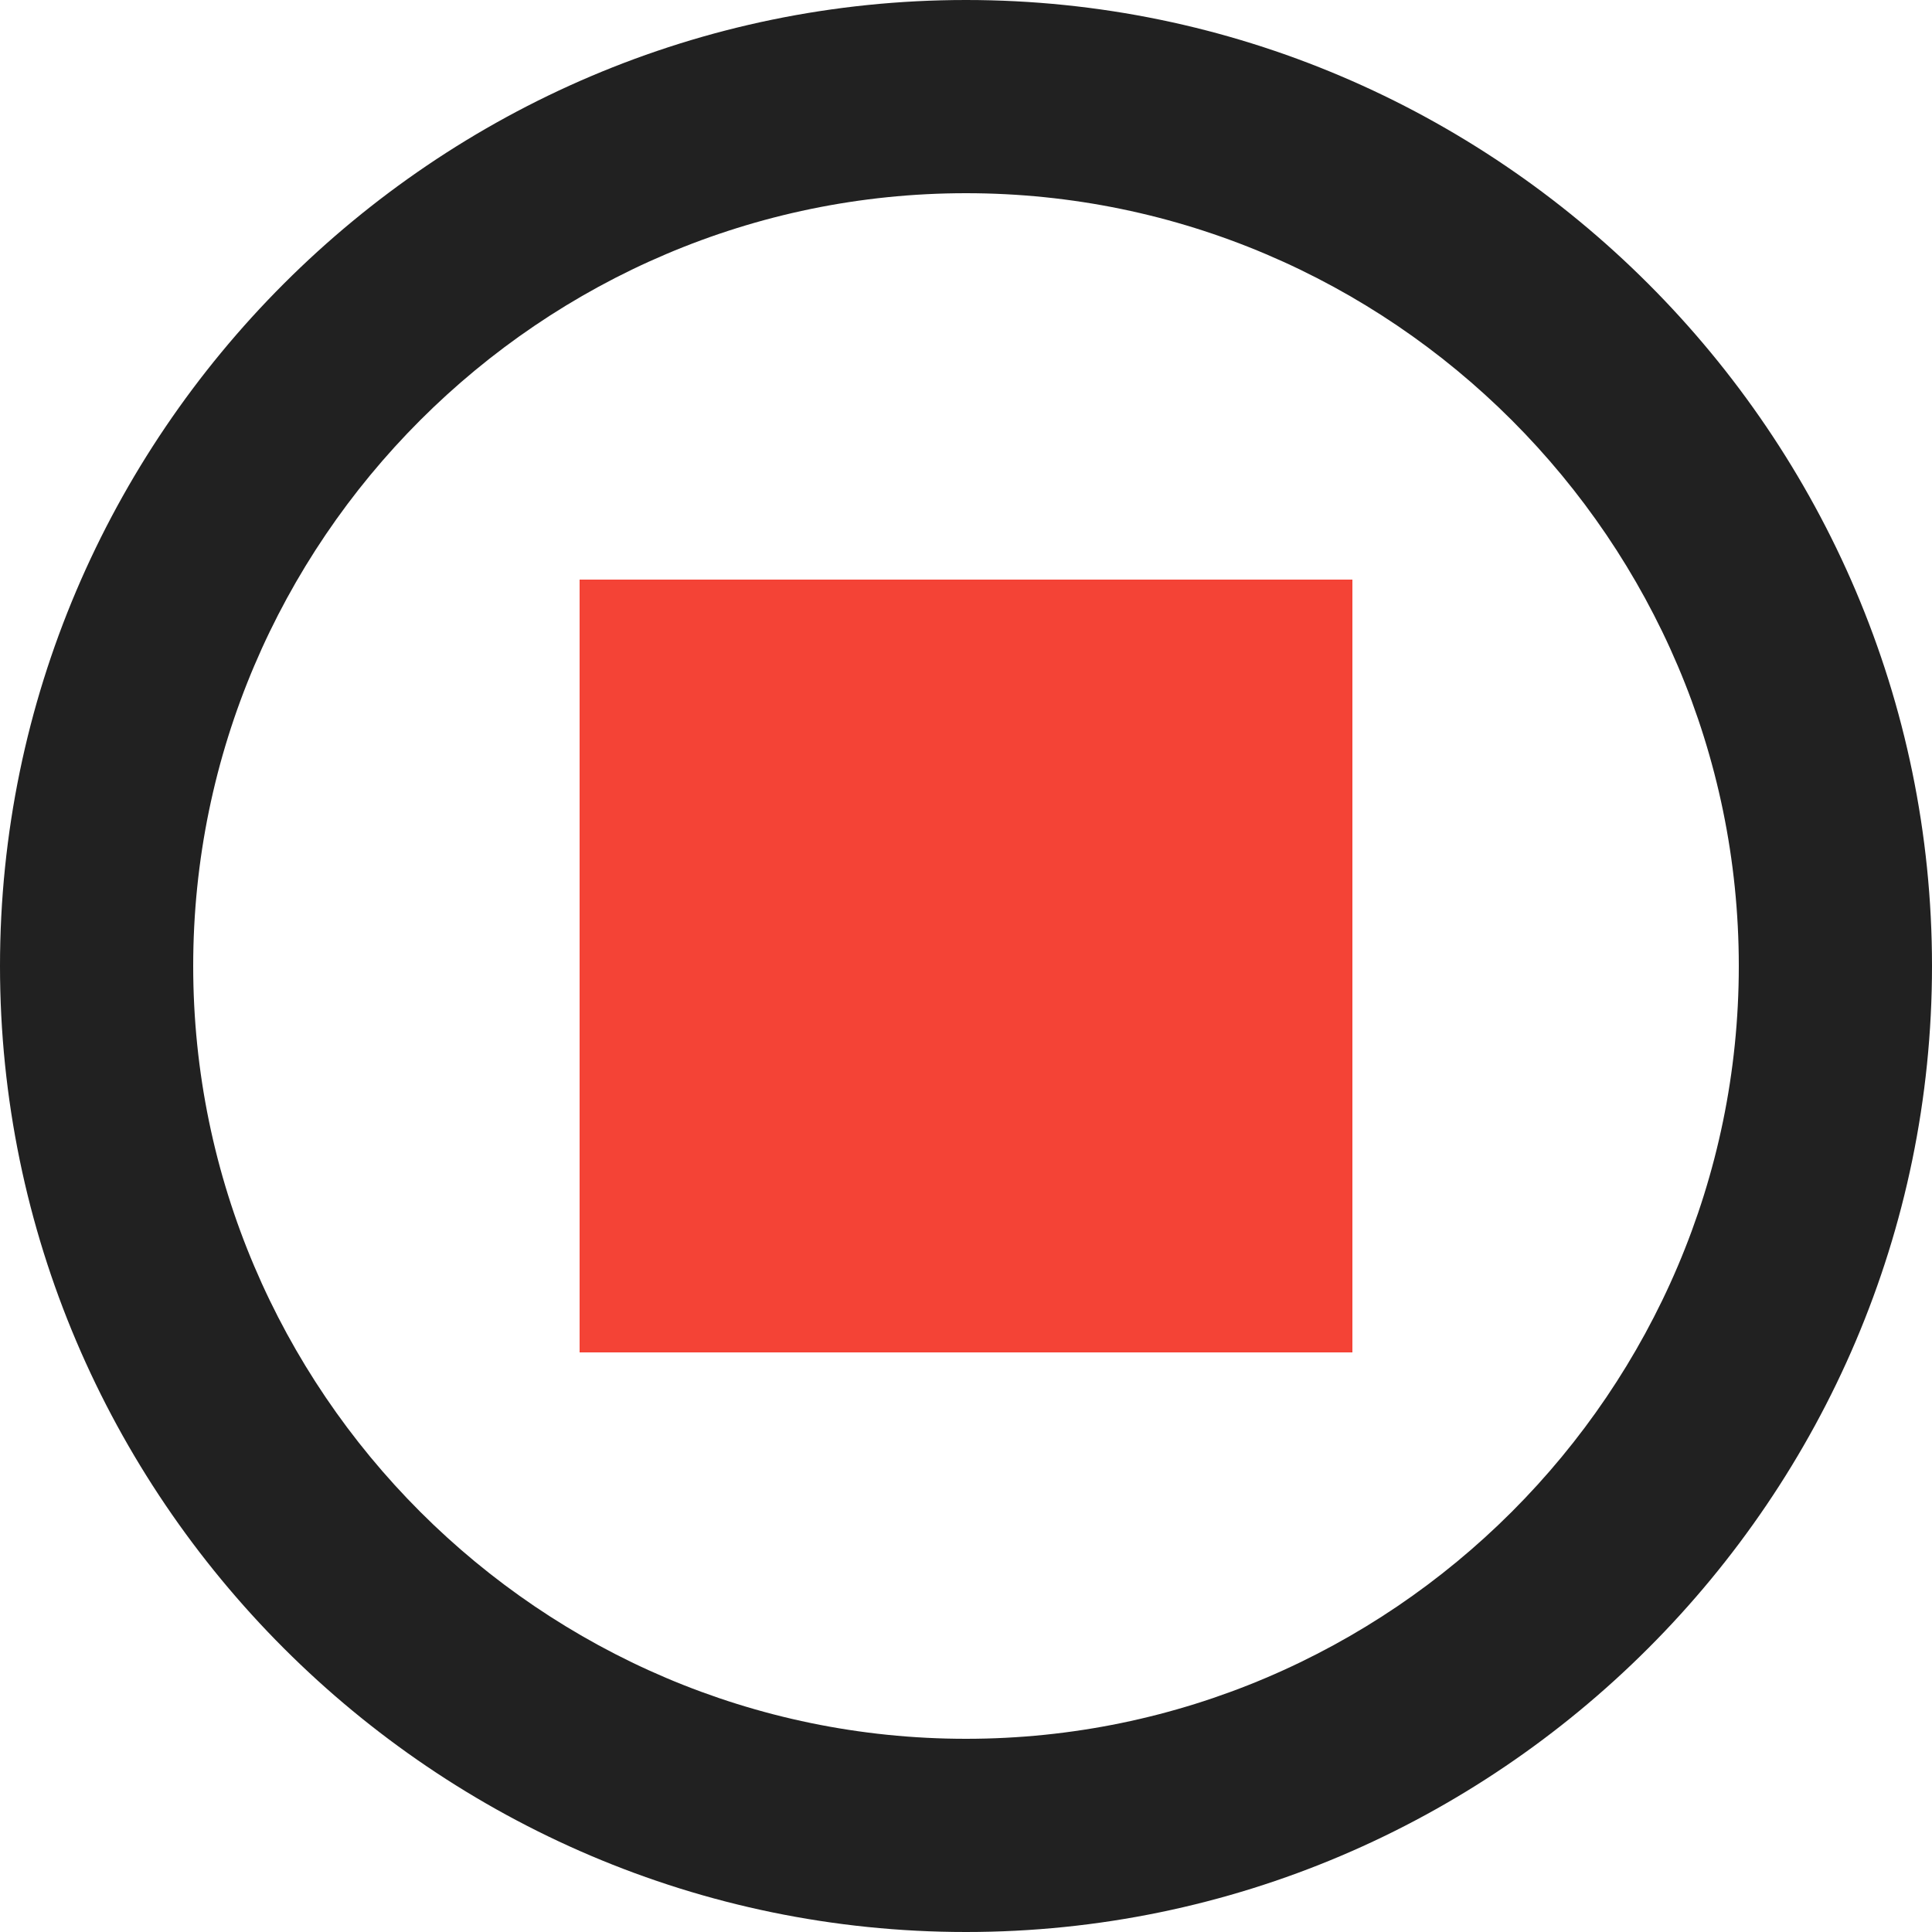
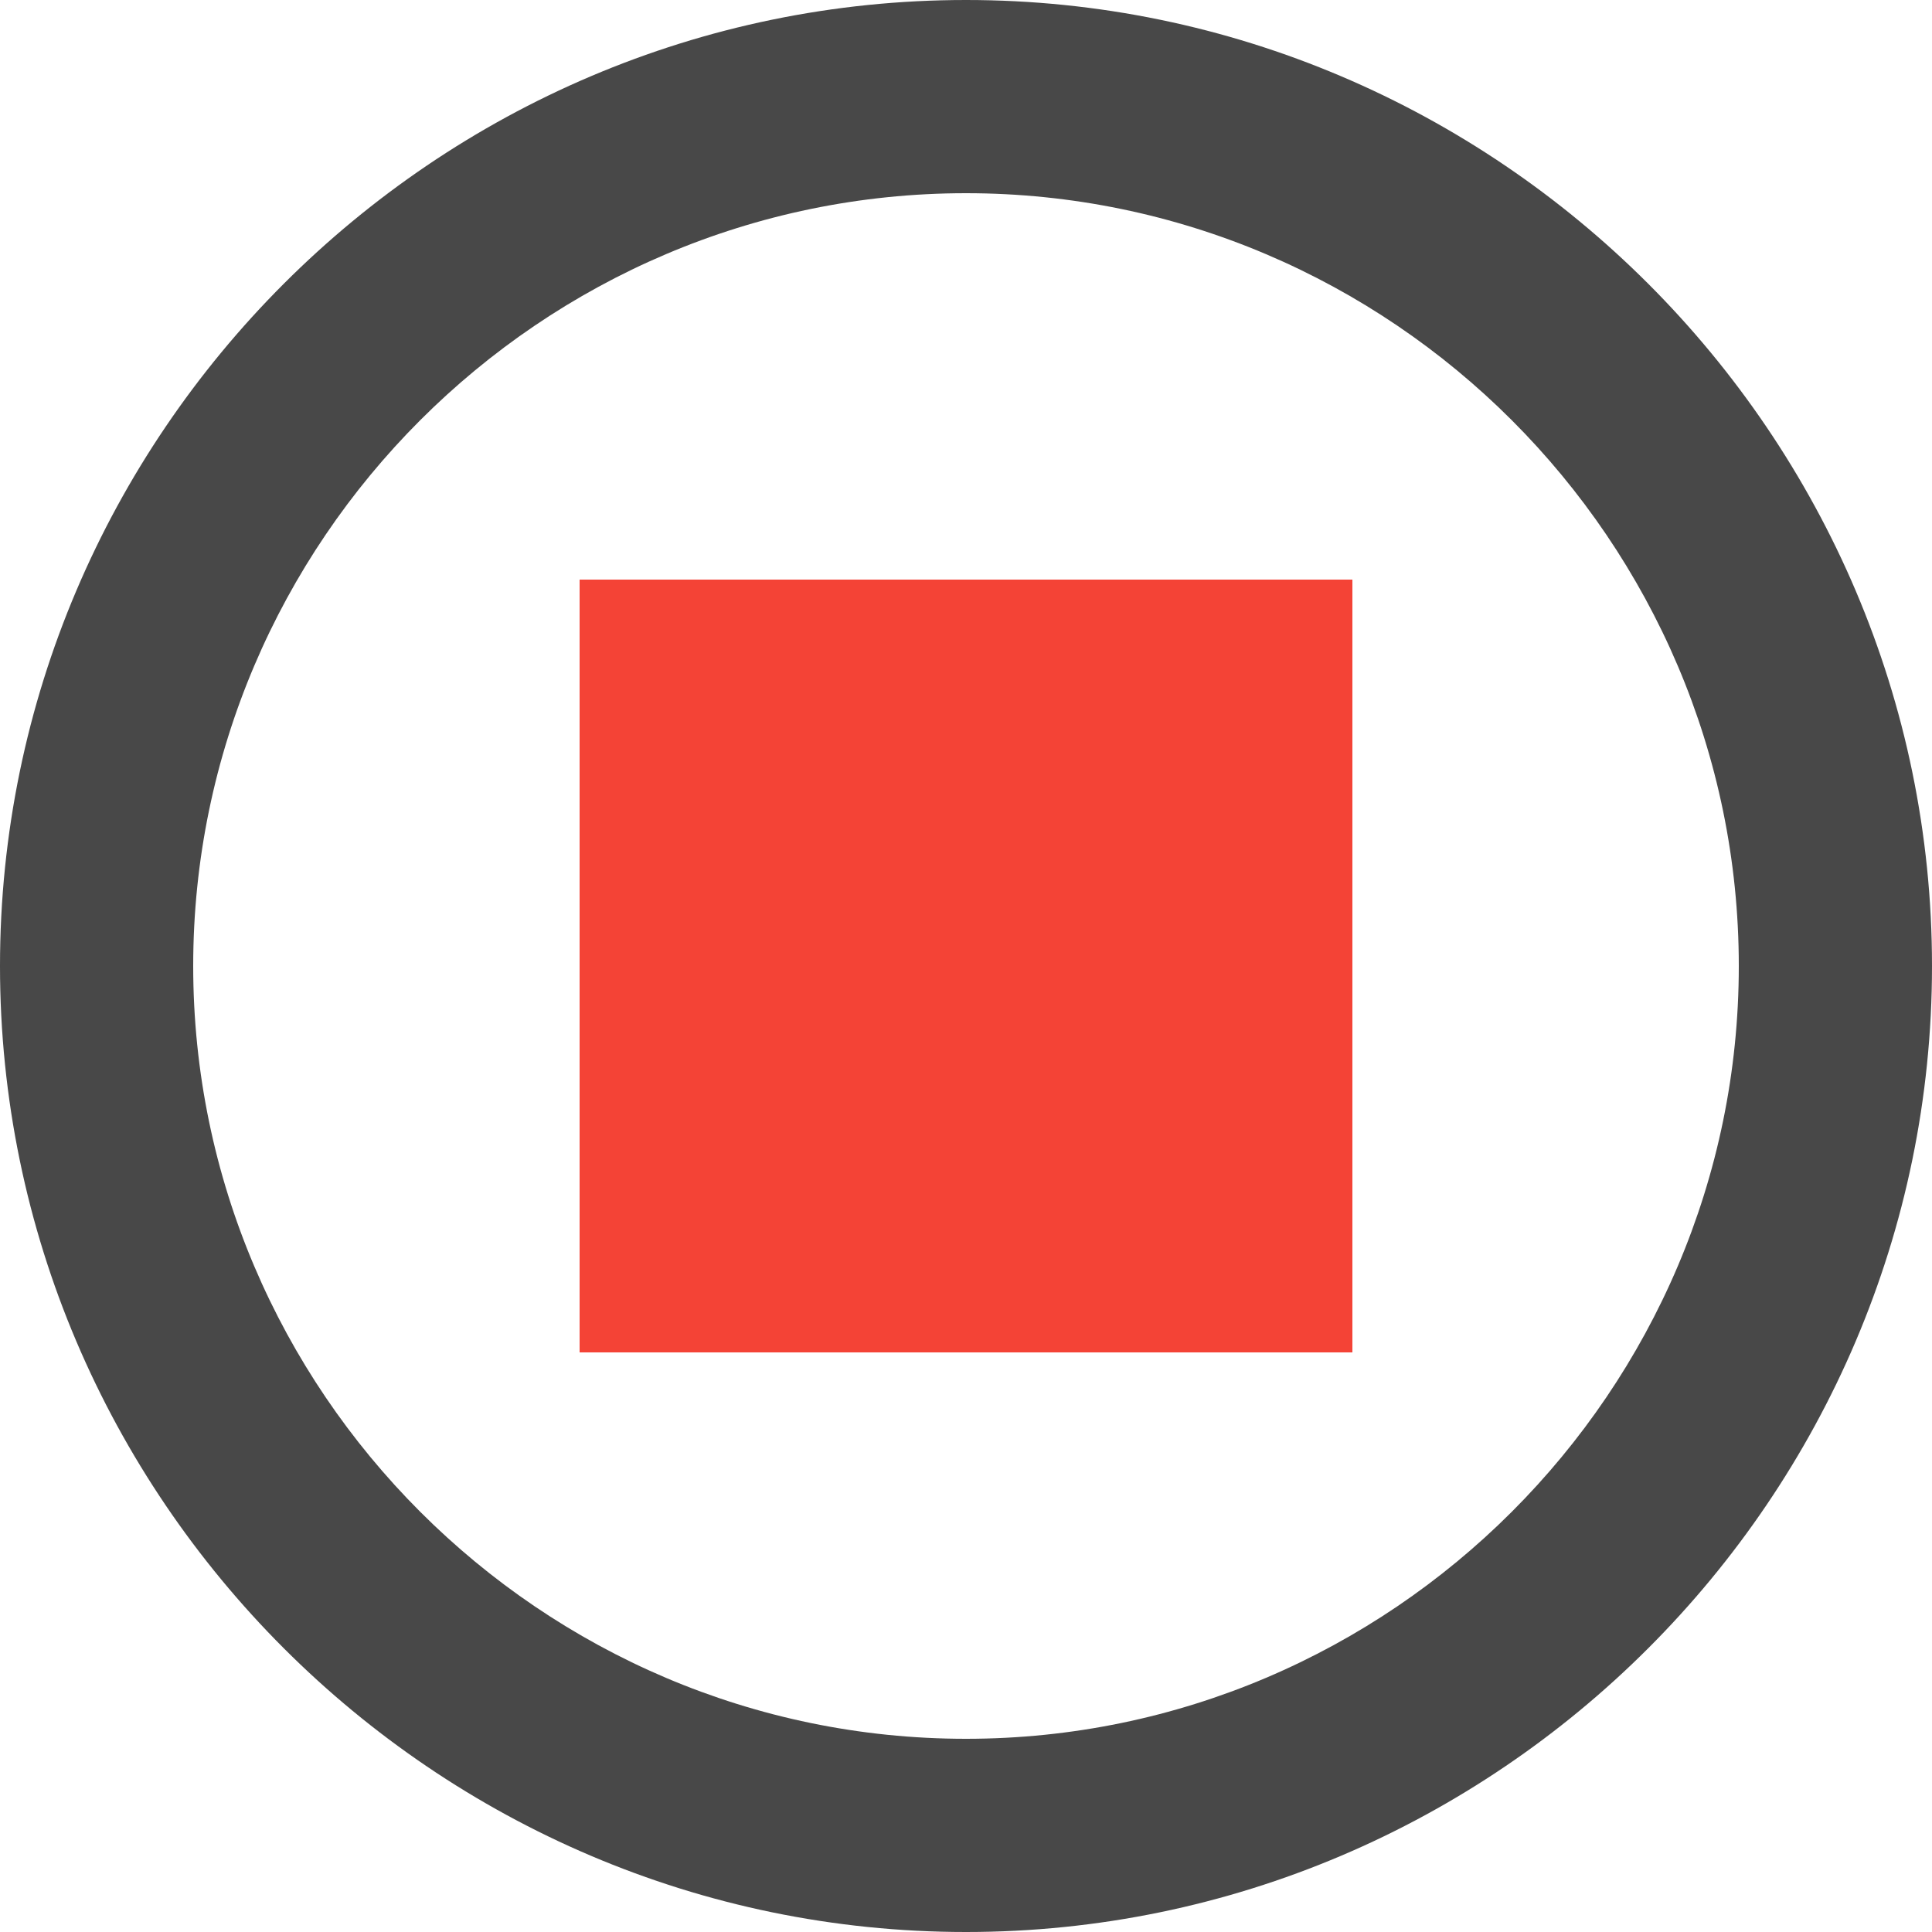
- <svg xmlns="http://www.w3.org/2000/svg" version="1.1" id="Capa_1" x="0px" y="0px" width="510px" height="510px" viewBox="0 0 510 510" style="enable-background:new 0 0 510 510;" xml:space="preserve">
+ <svg xmlns="http://www.w3.org/2000/svg" version="1.1" id="Capa_1" x="0px" y="0px" viewBox="0 0 510 510" style="enable-background:new 0 0 510 510;" xml:space="preserve">
  <g>
-     <g id="pause-circle-outline">
-       <path style="fill:#f44336;" d="M178.5,357h-25.5V153h204V357z" />
-       <path style="fill:#212121;" d="M255,0C114.75,0,0,114.75,0,255s114.75,255,255,255s255-114.75,255-255S395.25,0,255,0z     M255,459c-112.2,0-204-91.8-204-204S142.8,51,255,51s204,91.8,204,204S367.2,459,255,459z" />
-     </g>
+     <path fill="#f44336" d="M178.5,357h-25.5V153h204V357z" />
+     <path fill="#484848" d="M255,0C114.75,0,0,114.75,0,255s114.75,255,255,255s255-114.75,255-255S395.25,0,255,0z          M255,459c-112.2,0-204-91.8-204-204S142.8,51,255,51s204,91.8,204,204S367.2,459,255,459z" />
  </g>
-   <g>
- </g>
-   <g>
- </g>
-   <g>
- </g>
-   <g>
- </g>
-   <g>
- </g>
-   <g>
- </g>
-   <g>
- </g>
-   <g>
- </g>
-   <g>
- </g>
-   <g>
- </g>
-   <g>
- </g>
-   <g>
- </g>
-   <g>
- </g>
-   <g>
- </g>
-   <g>
- </g>
</svg>
